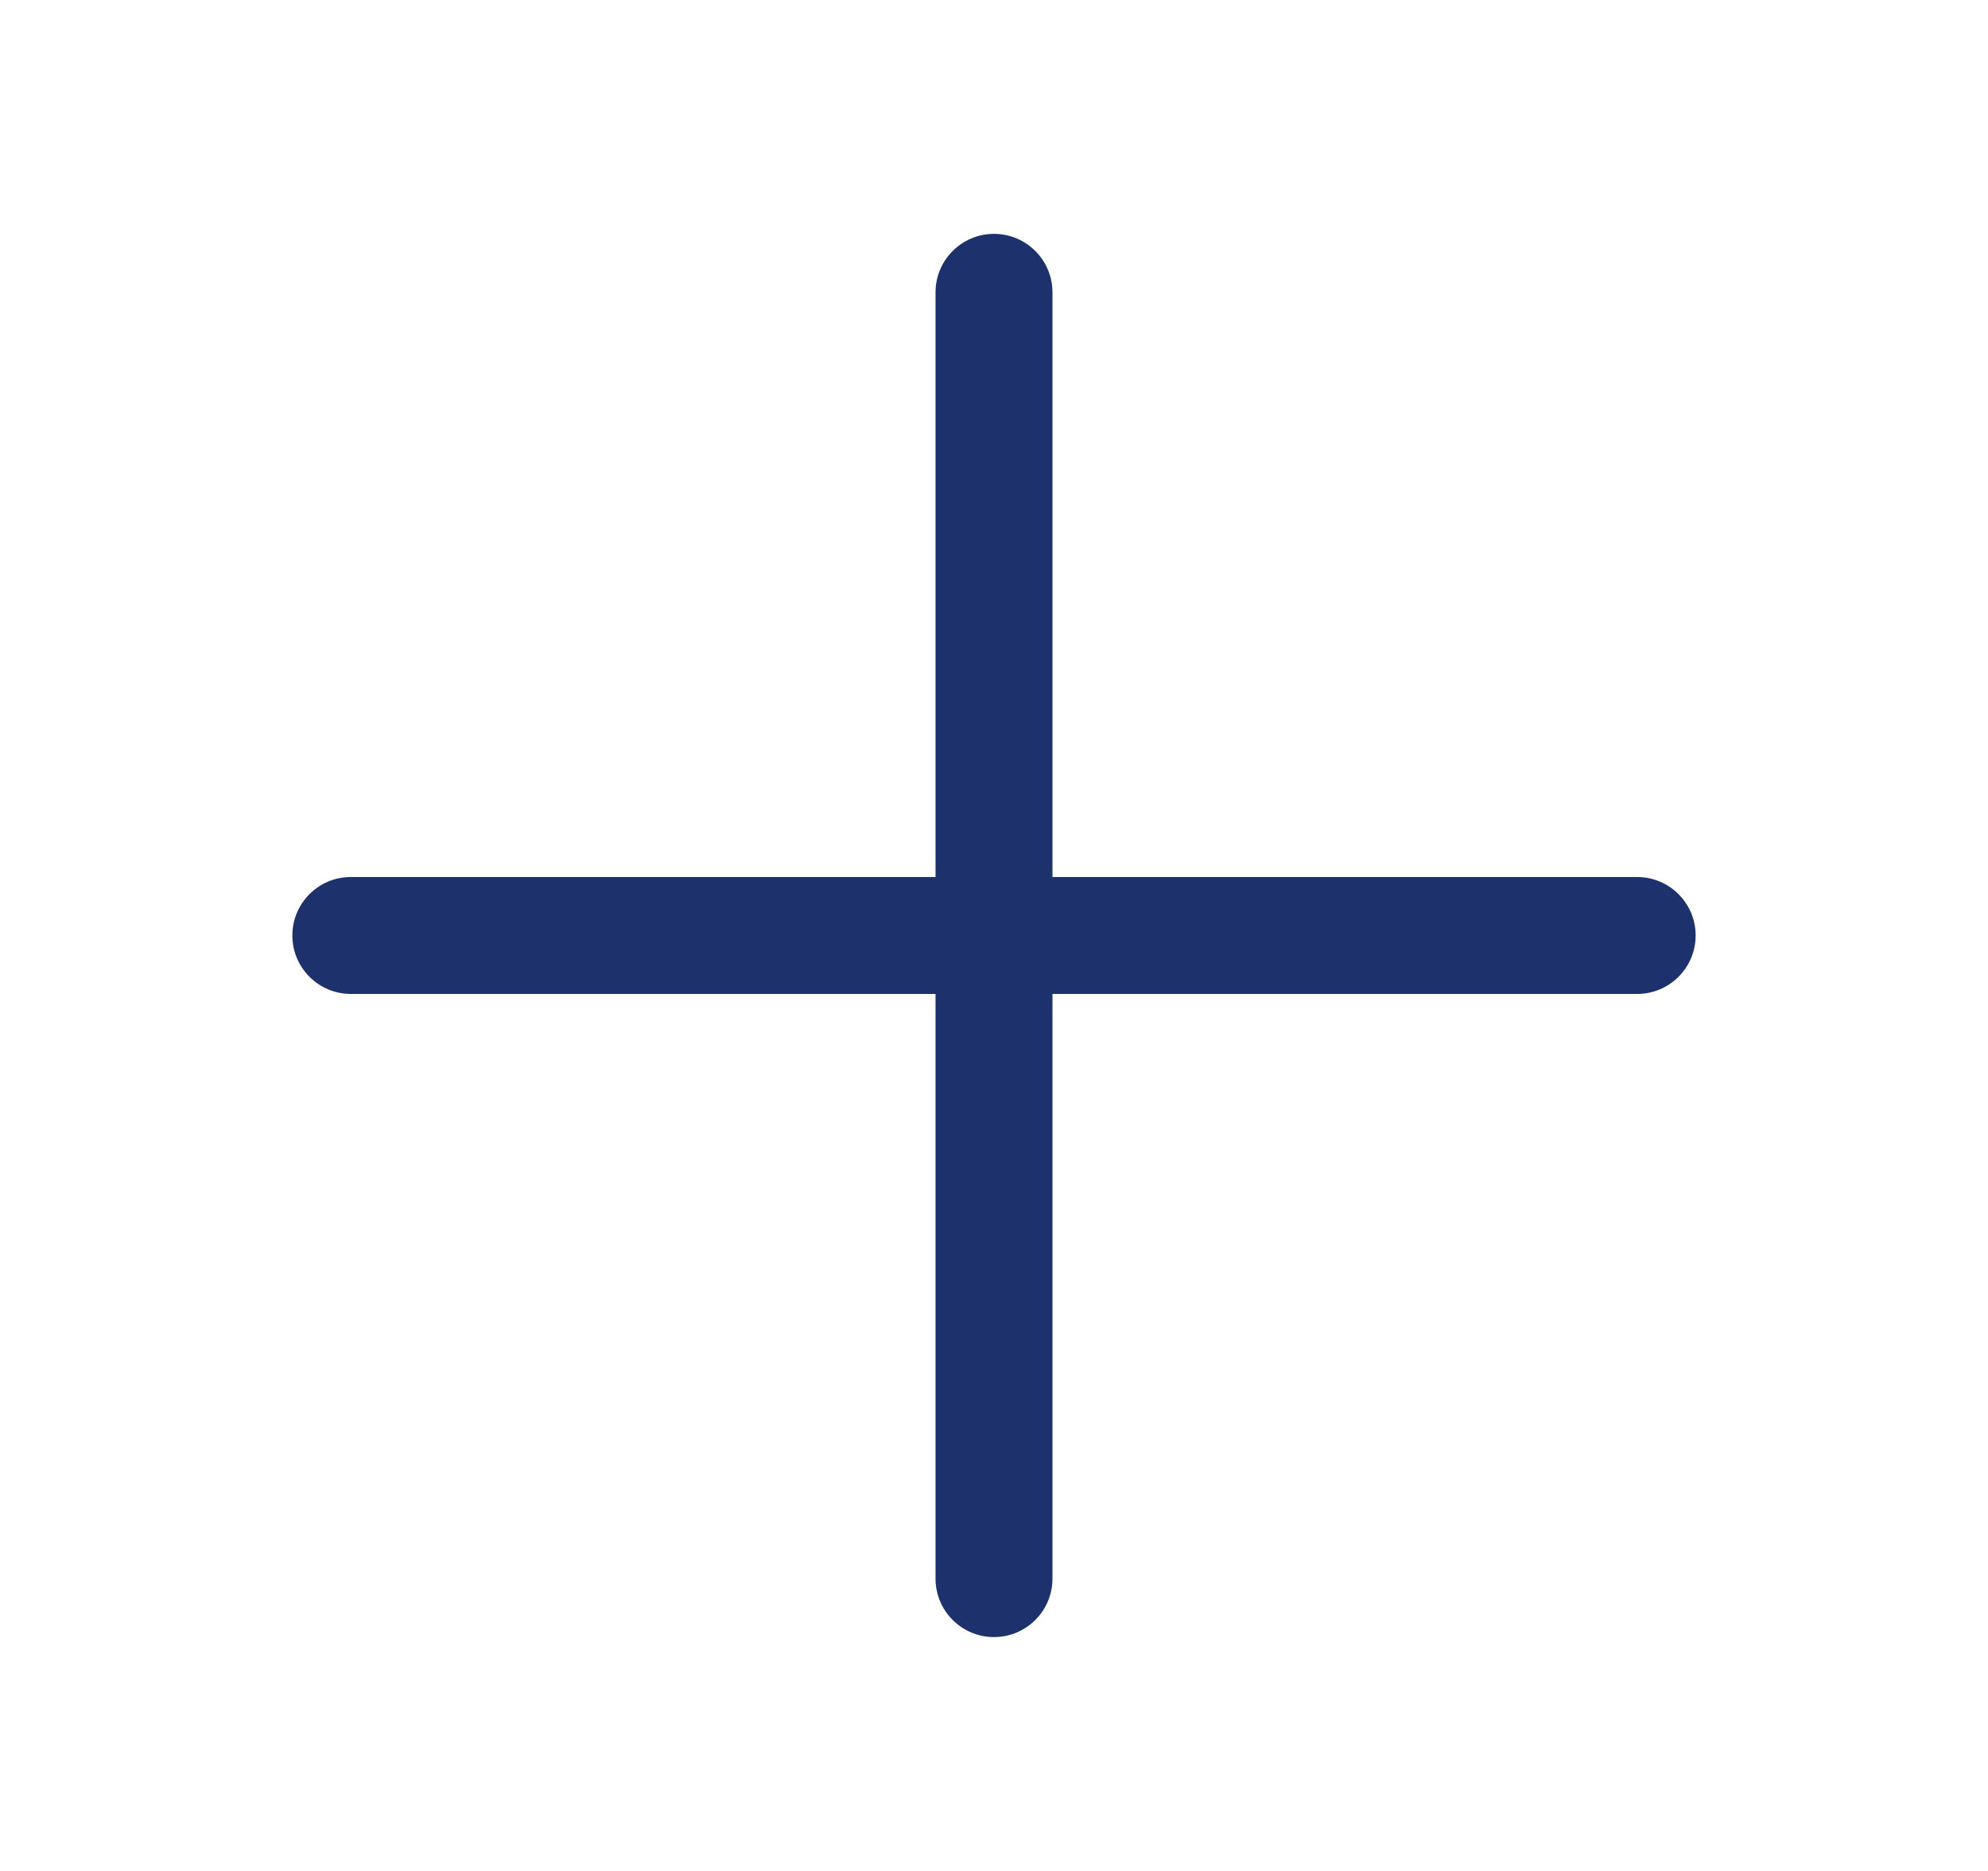
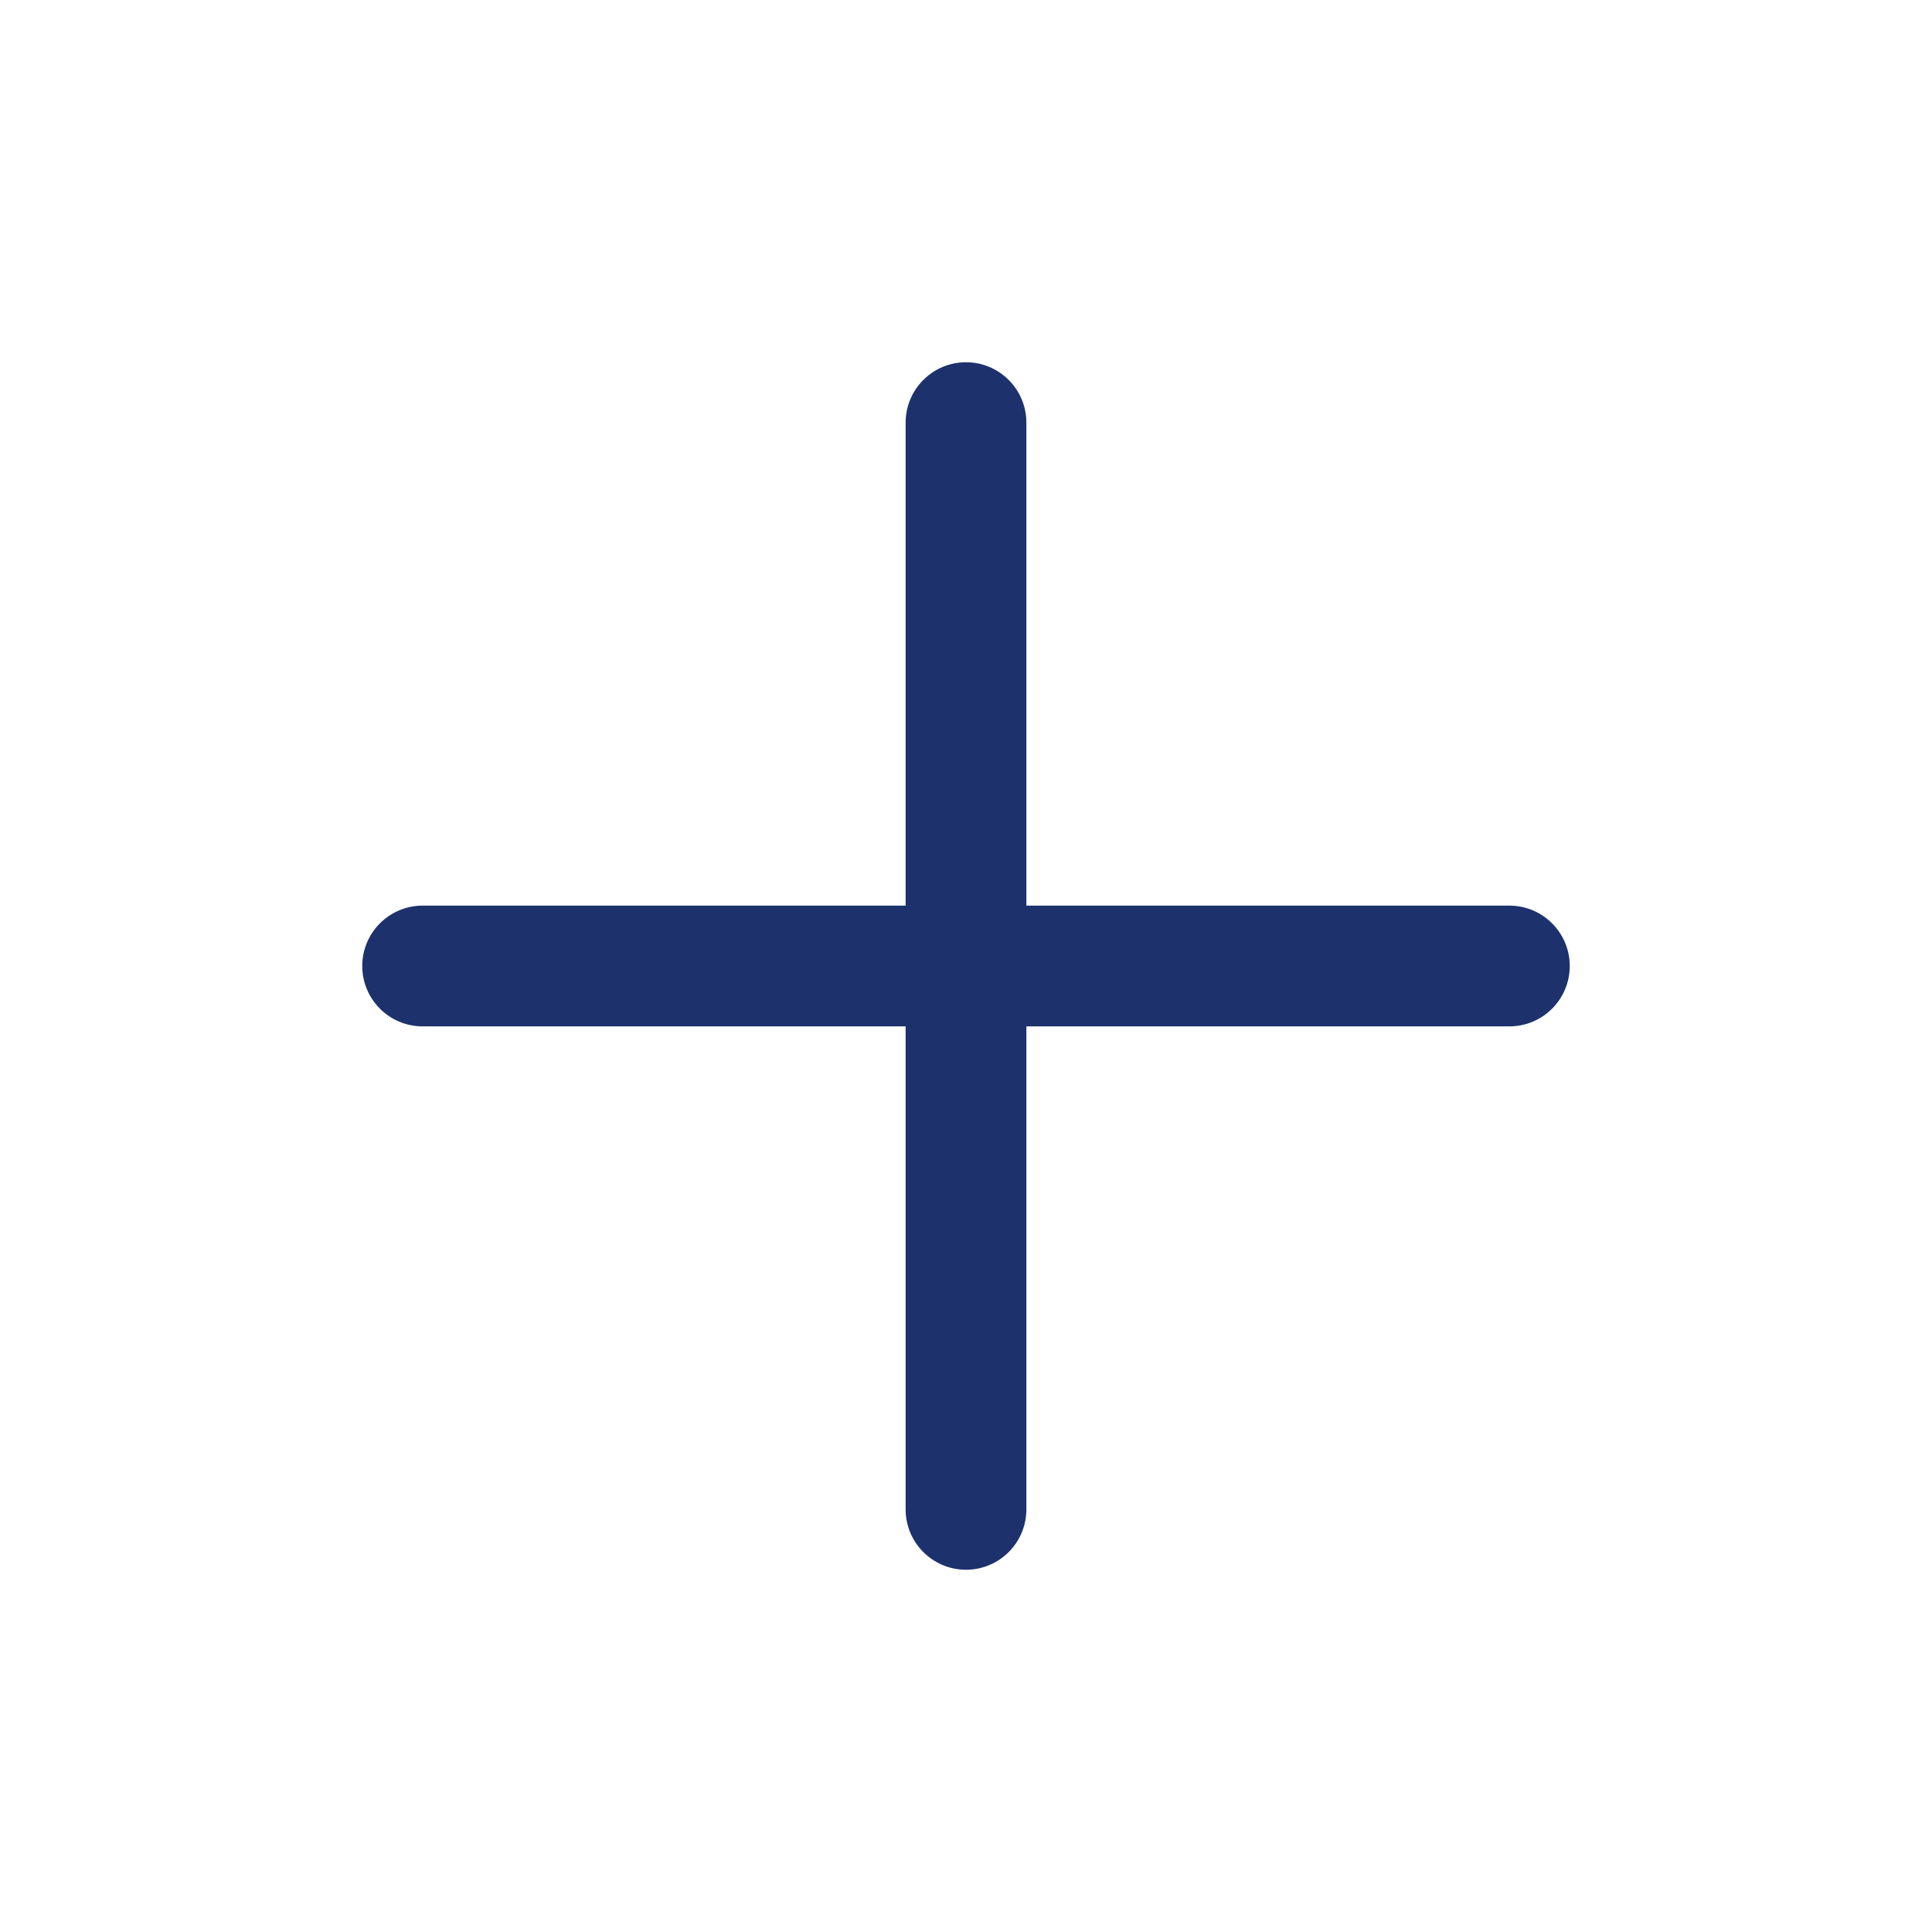
- <svg xmlns="http://www.w3.org/2000/svg" width="17" height="16" viewBox="0 0 17 16" fill="none">
-   <path fill-rule="evenodd" clip-rule="evenodd" d="M8.5 2C8.224 2 8 2.224 8 2.5V7.5H3C2.724 7.5 2.5 7.724 2.5 8C2.5 8.276 2.724 8.5 3 8.5H8V13.5C8 13.776 8.224 14 8.5 14C8.776 14 9 13.776 9 13.5V8.5H14C14.276 8.5 14.5 8.276 14.5 8C14.5 7.724 14.276 7.5 14 7.5H9V2.5C9 2.224 8.776 2 8.5 2Z" fill="#1D326C" />
+ <svg xmlns="http://www.w3.org/2000/svg" width="16" height="16" viewBox="0 0 16 16" fill="none">
+   <path d="M8.5 3.5C8.5 3.224 8.276 3 8 3C7.724 3 7.5 3.224 7.5 3.5V7.5H3.5C3.224 7.5 3 7.724 3 8C3 8.276 3.224 8.5 3.5 8.5H7.5V12.5C7.5 12.776 7.724 13 8 13C8.276 13 8.5 12.776 8.5 12.5V8.5H12.5C12.776 8.5 13 8.276 13 8C13 7.724 12.776 7.5 12.5 7.5H8.5V3.5Z" fill="#1D326C" />
</svg>
